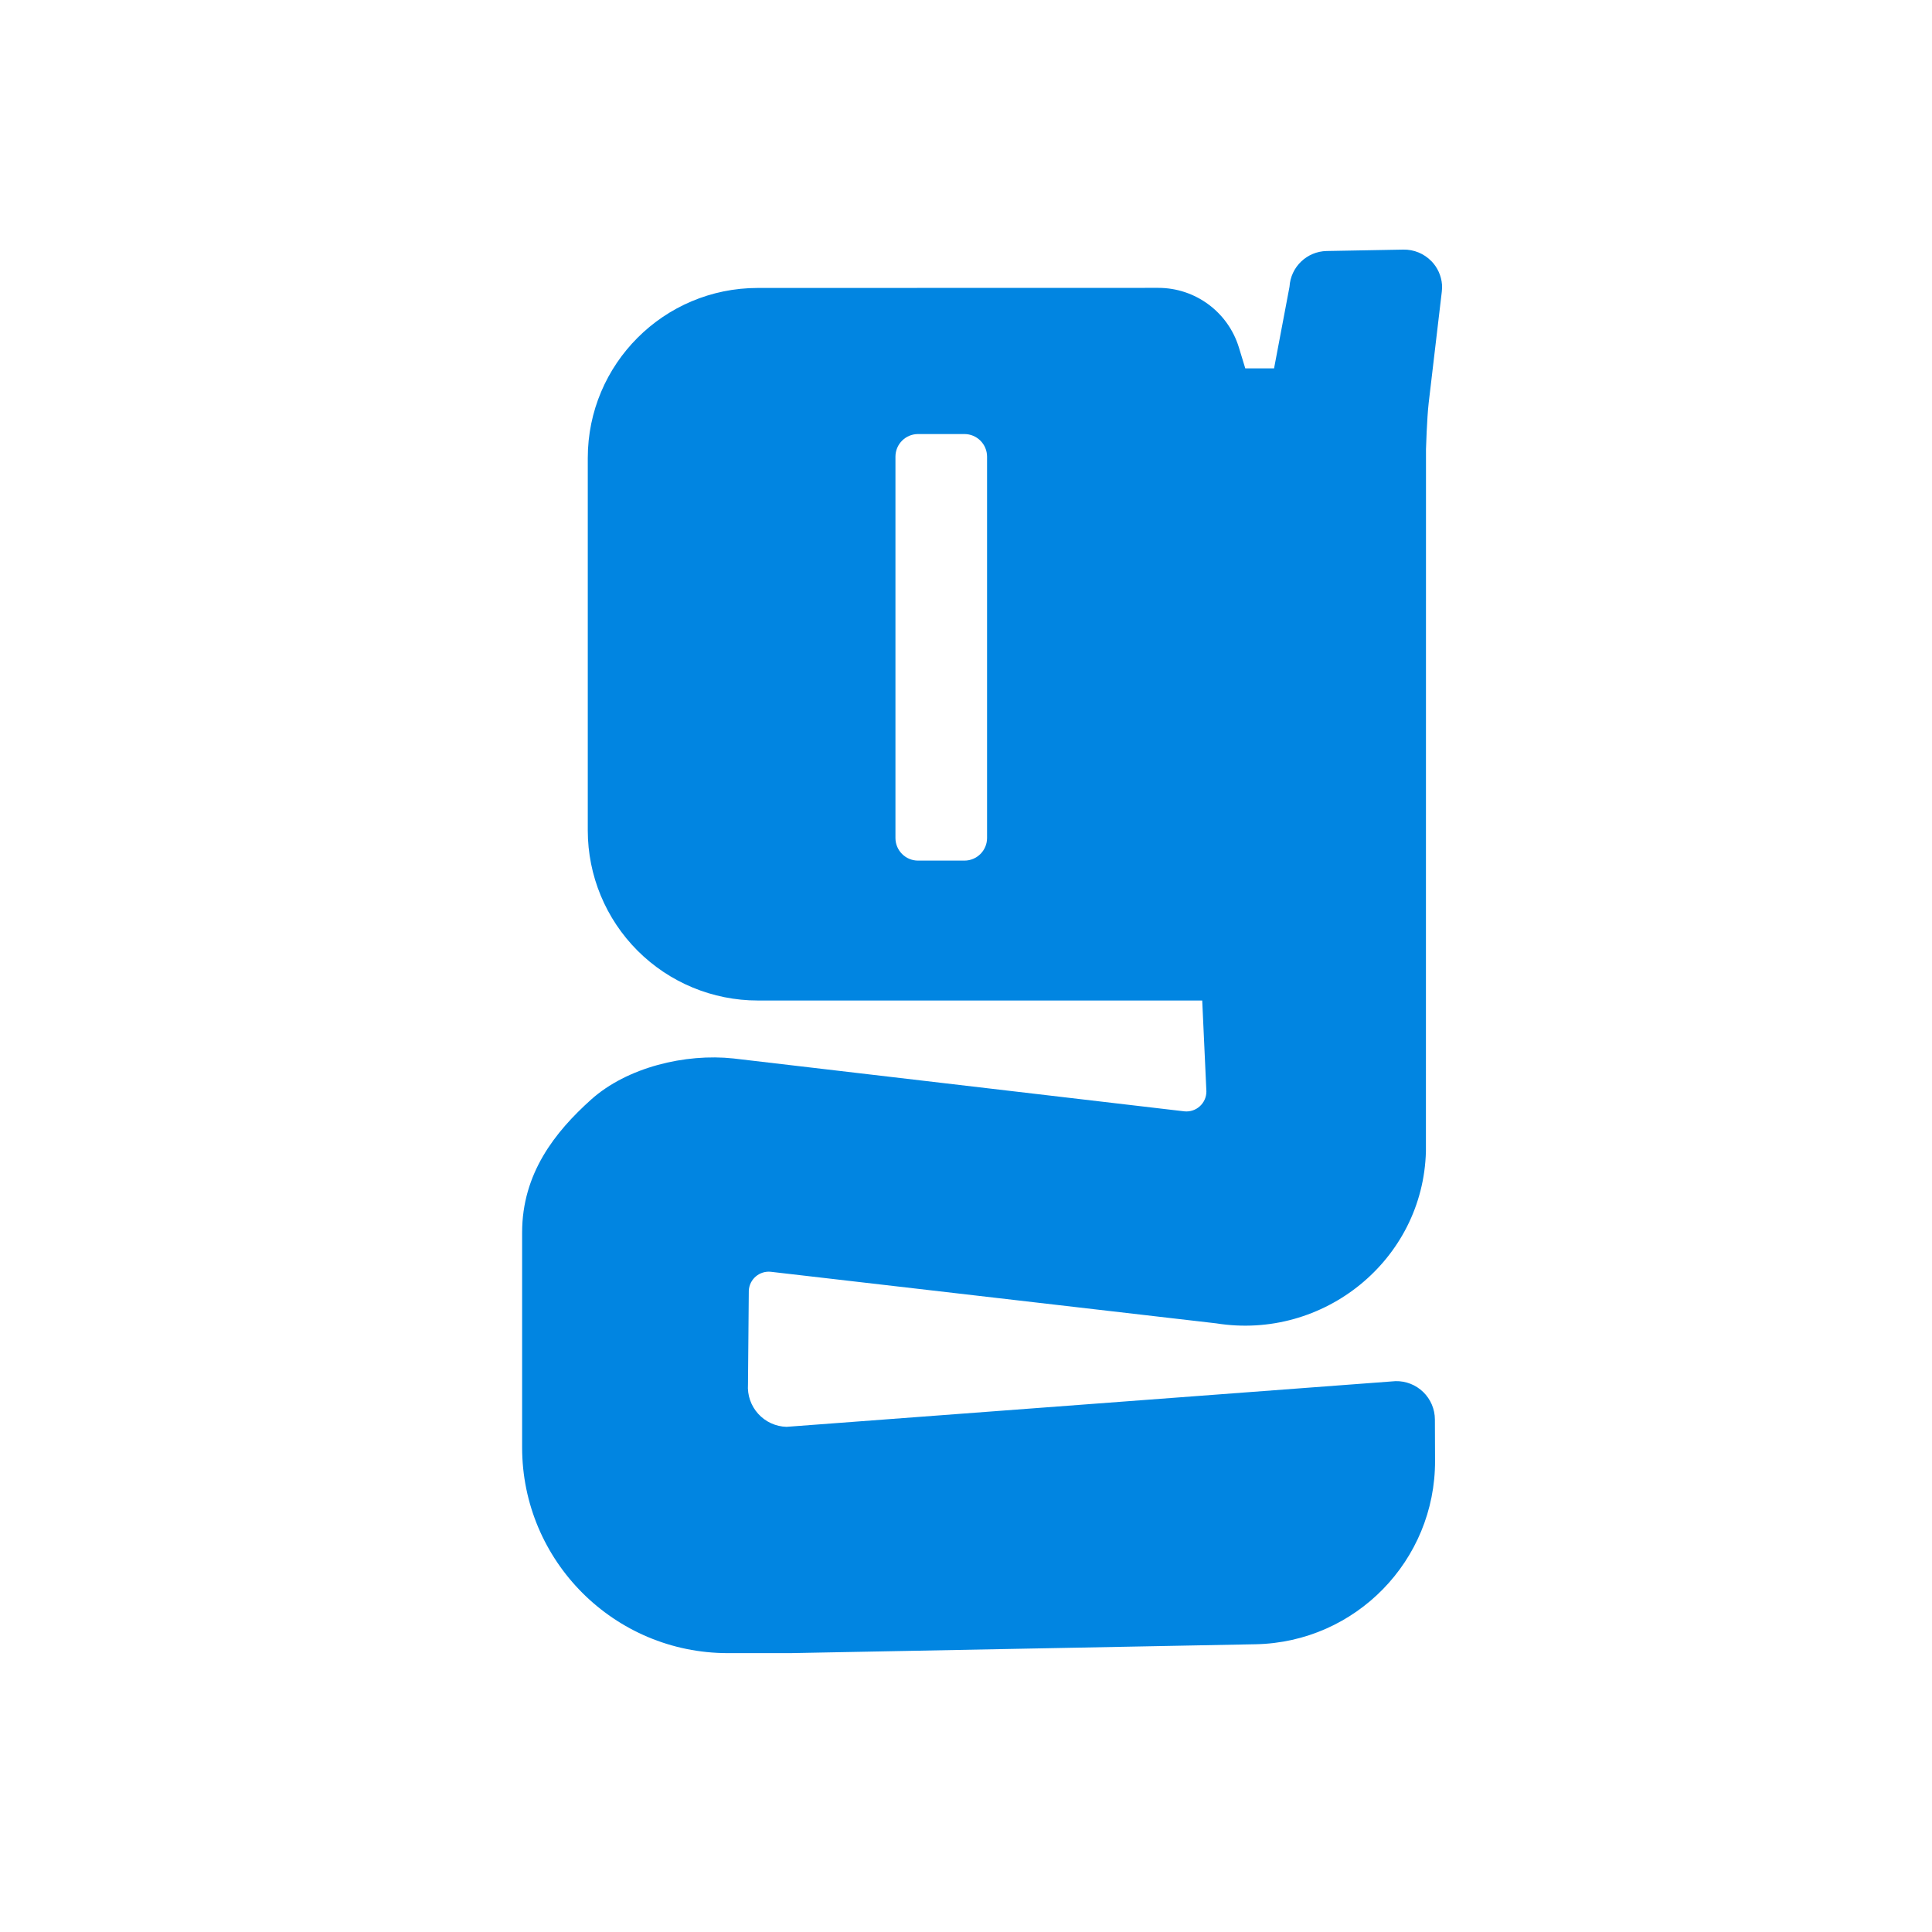
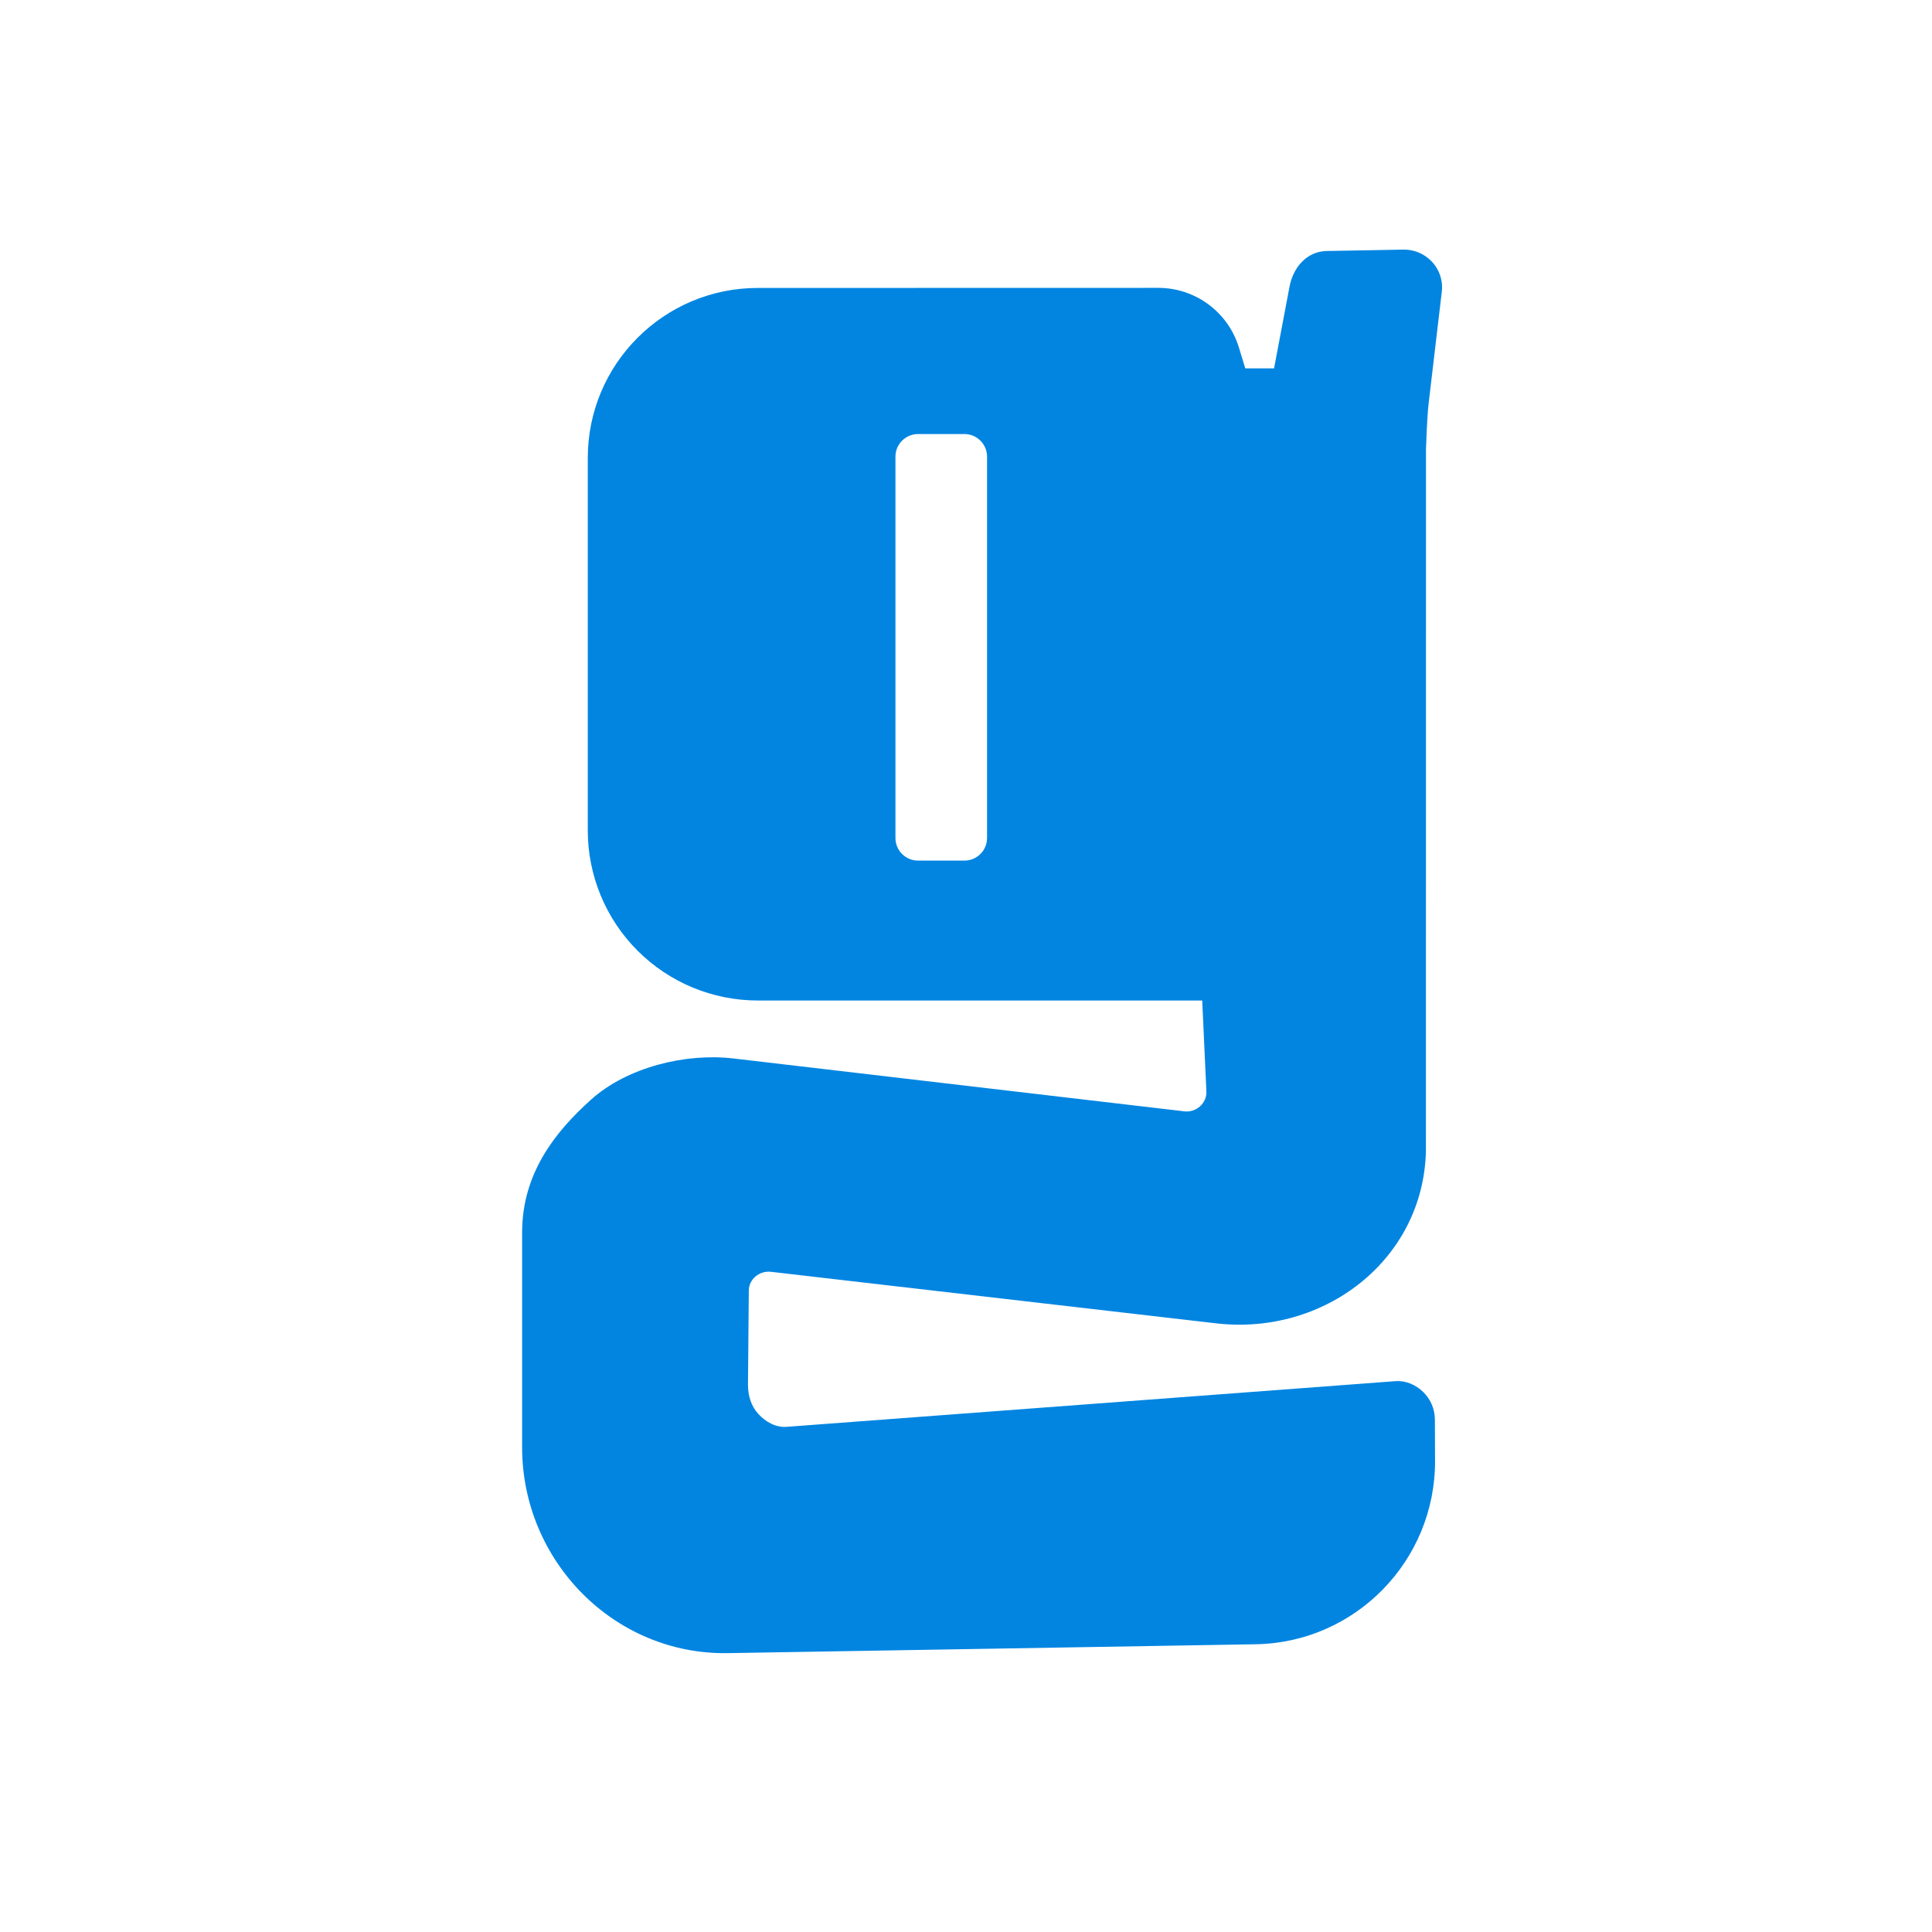
<svg xmlns="http://www.w3.org/2000/svg" id="Ebene_1" baseProfile="tiny" version="1.2" viewBox="0 0 841.89 841.89">
-   <path d="M623.68,113.74c-3.19-3.25-7.57-5.05-12.12-4.97l-33.43.61c-8.63.16-15.7,6.93-16.21,15.55l-6.73,35.59h-12.55l-2.77-9.08c-4.72-15.45-18.97-26-35.12-26l-174.55.04c-40.91,0-74.07,33.18-74.07,74.09v162.32c0,19.65,7.81,38.49,21.7,52.39,13.89,13.89,32.74,21.7,52.39,21.7h193.66l1.82,39.63c0,5.16-4.46,9.19-9.59,8.67l-196.48-23.04c-20.97-2.27-46.38,3.84-62.07,17.93s-30.04,32.15-30.04,57.93v93.62c0,49.51,40.14,89.65,89.65,89.65h27.28l202.76-3.87c43.5-.88,78.26-36.47,78.13-79.98l-.07-17.96c-.01-4.5-1.84-8.81-5.07-11.96-3.23-3.14-7.58-4.86-12.09-4.75l-265.37,19.91c-4.72-.13-9.18-2.18-12.35-5.68s-4.78-8.13-4.45-12.84l.36-40.87c.28-4.98,4.67-8.7,9.63-8.17l194.02,22.46c46.79,7.51,90.21-27.59,91.41-74.96.02-.73.03-306.01.03-306.01,0,0,.4-13.46,1.18-20.15l5.7-48.34c.12-1.05.18-2.11.1-3.17-.3-3.85-1.94-7.5-4.67-10.29h-.02ZM430.12,365.16c0,5.45-4.42,9.86-9.86,9.86h-20.2c-5.45,0-9.86-4.42-9.86-9.86v-166.16c0-5.45,4.42-9.86,9.86-9.86h20.2c5.45,0,9.86,4.42,9.86,9.86v166.16Z" fill="#0185e1" fill-rule="evenodd" />
+   <path d="M623.68 113.74 C620.49 110.49 616.11 108.687 611.56 108.77 L578.13 109.38 C569.5 109.537 563.524 116.445 561.92 124.93 L555.19 160.52 L542.64 160.52 L539.87 151.44 C535.156 135.988 520.9 125.436 504.75 125.44 L330.2 125.48 C289.29 125.489 256.13 158.66 256.13 199.57 L256.13 361.89 C256.13 381.54 263.94 400.38 277.83 414.28 C291.72 428.17 310.57 435.98 330.22 435.98 L523.88 435.98 L525.7 475.61 C525.937 480.765 521.231 484.881 516.11 484.28 L319.63 461.24 C298.681 458.783 273.25 465.08 257.56 479.17 C241.87 493.26 227.52 511.32 227.52 537.1 L227.52 630.72 C227.52 680.23 267.667 721.203 317.17 720.37 L344.442 719.911 L547.21 716.5 C590.713 715.768 625.51 680.03 625.34 636.52 L625.27 618.56 C625.252 614.06 623.43 609.75 620.2 606.6 C616.97 603.46 612.609 601.512 608.11 601.85 L342.74 621.76 C338.031 622.113 333.56 619.58 330.39 616.08 C327.22 612.58 325.898 607.961 325.94 603.24 L326.3 562.37 C326.344 557.382 330.975 553.626 335.93 554.2 L529.95 576.66 C577.024 582.109 620.16 549.07 621.36 501.7 C621.38 500.97 621.39 195.69 621.39 195.69 C621.39 195.69 621.781 182.229 622.57 175.54 L628.27 127.2 C628.394 126.15 628.45 125.09 628.37 124.03 C628.07 120.18 626.43 116.53 623.7 113.74 Z M430.12 365.16 C430.12 370.61 425.7 375.02 420.26 375.02 L400.06 375.02 C394.61 375.02 390.2 370.6 390.2 365.16 L390.2 199 C390.2 193.55 394.62 189.14 400.06 189.14 L420.26 189.14 C425.71 189.14 430.12 193.56 430.12 199 L430.12 365.16 Z" fill="#0185e1" fill-rule="evenodd" />
</svg>
